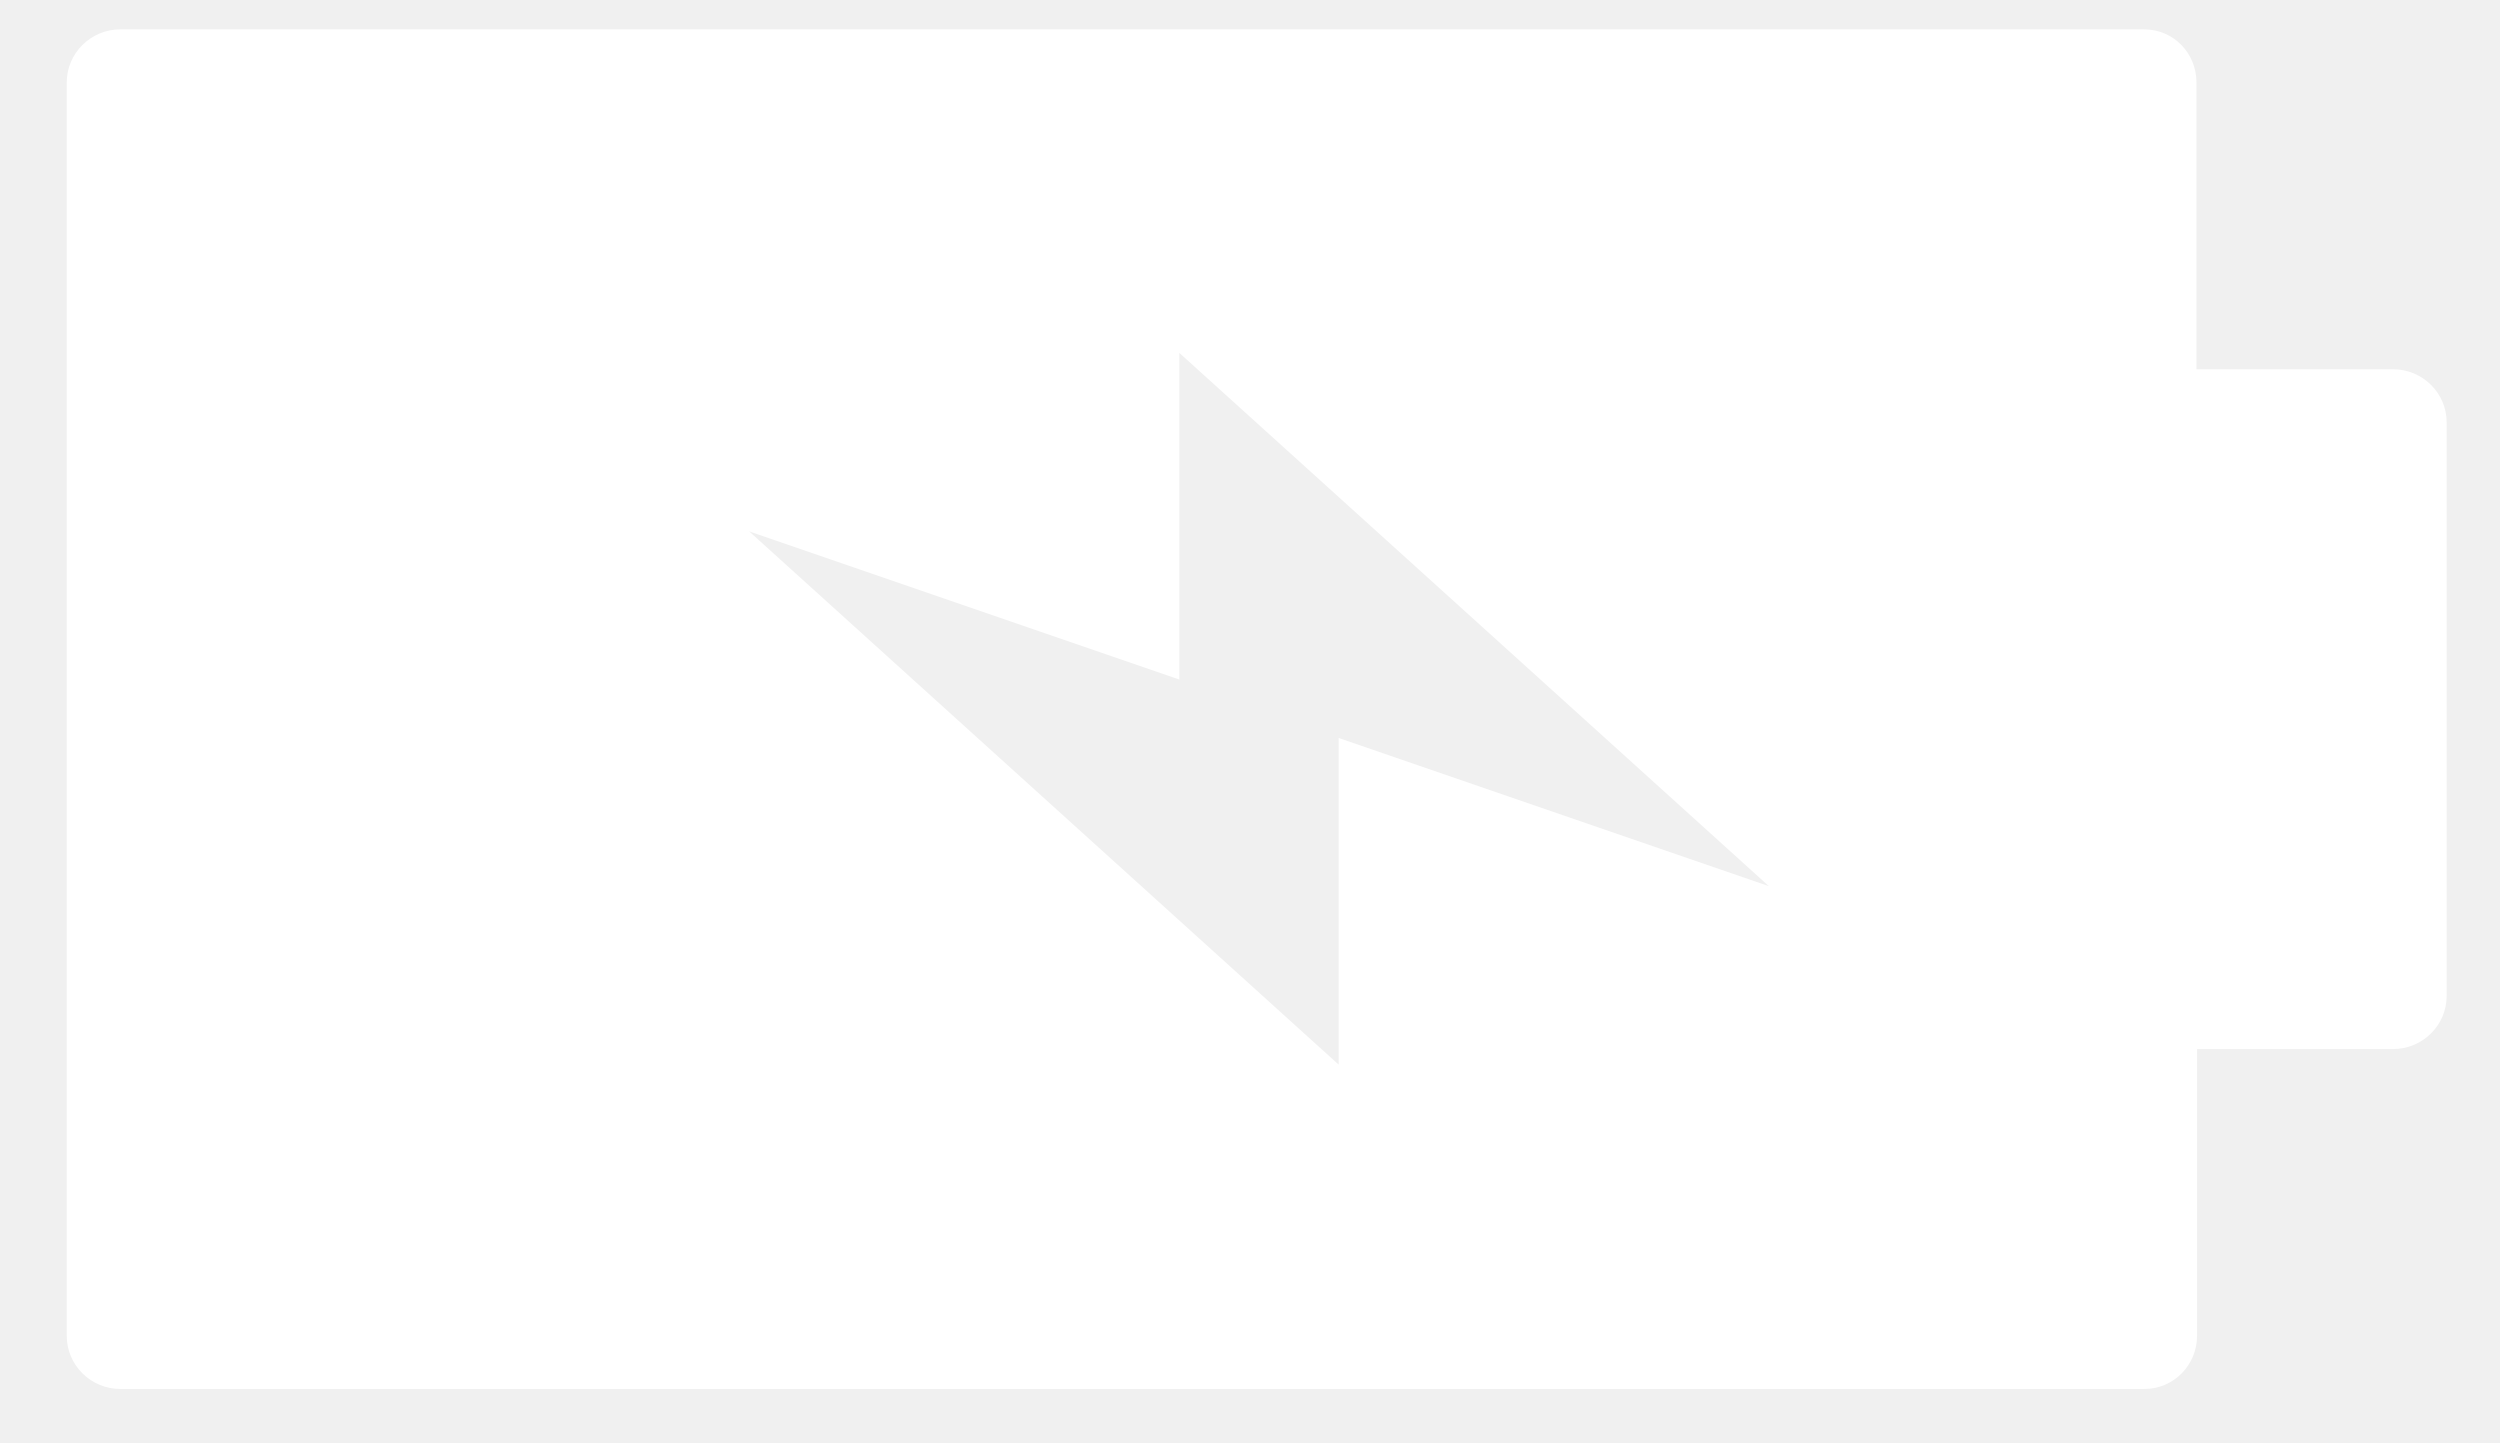
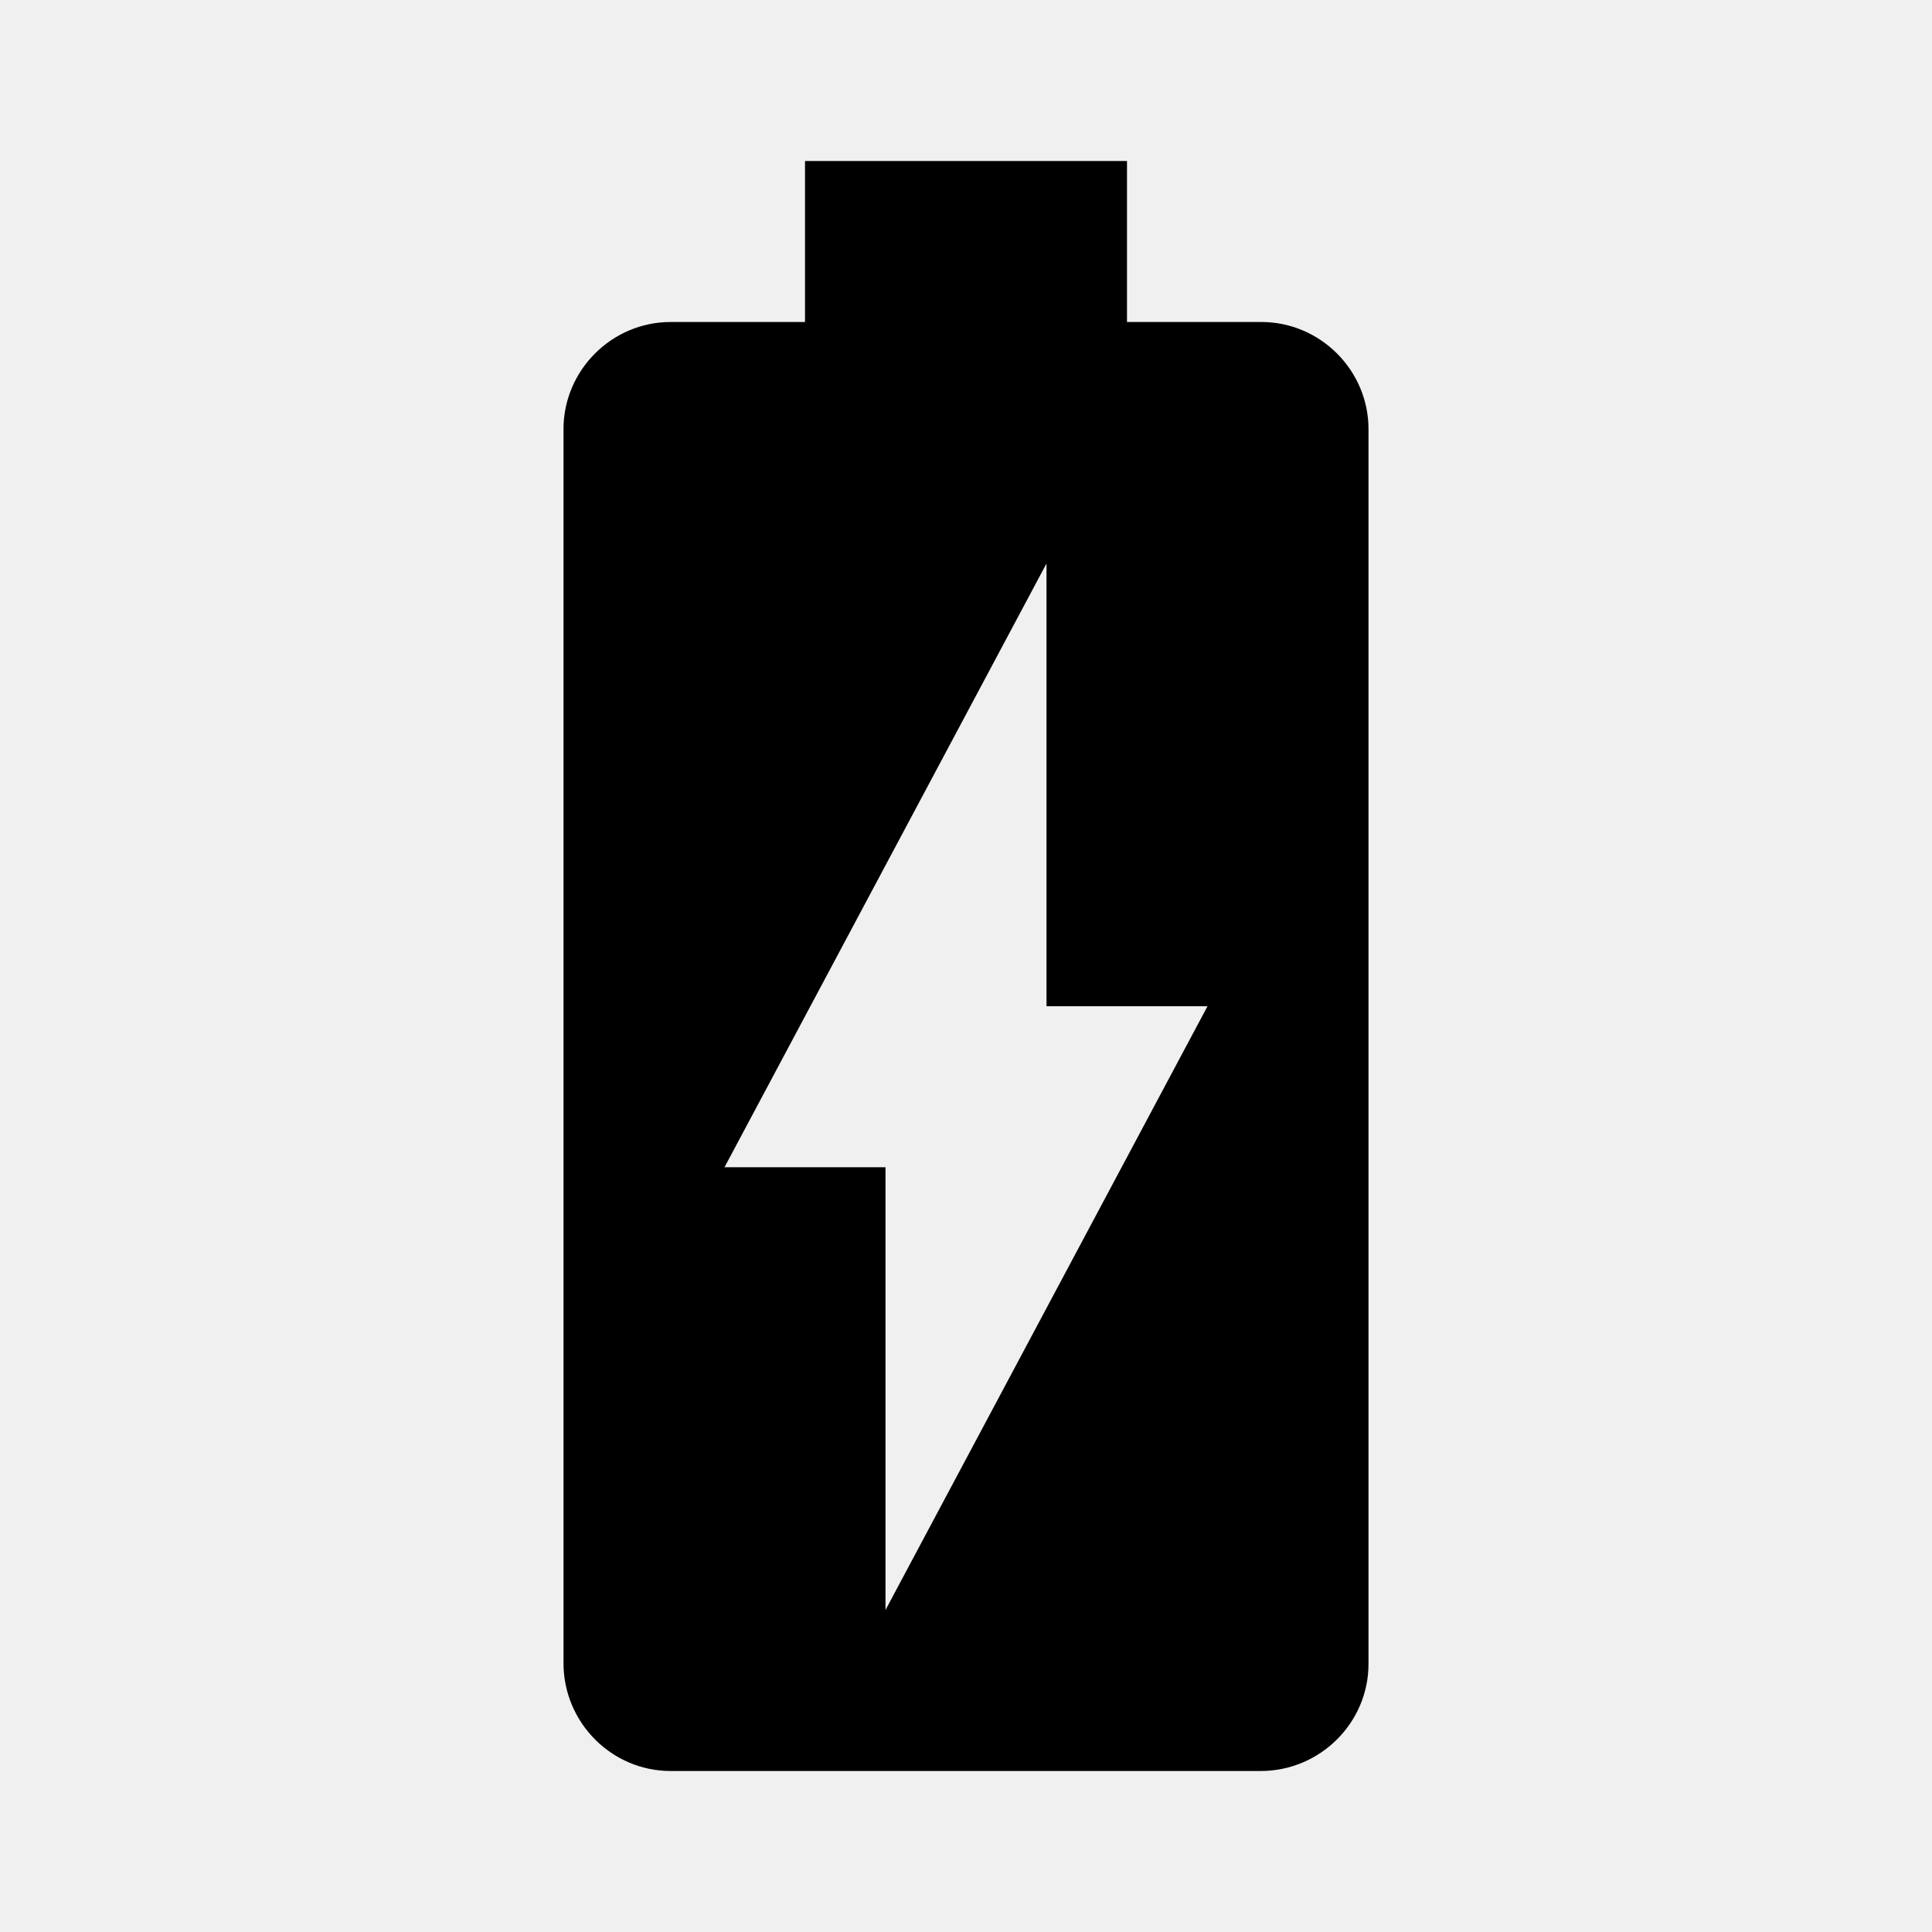
- <svg xmlns="http://www.w3.org/2000/svg" xmlns:xlink="http://www.w3.org/1999/xlink" width="26px" height="15px" viewBox="0 0 26 15" version="1.1">
-   <defs>
-     <path d="M24.14,29.193 L24.14,8.143 C24.14,7.839 23.891,7.596 23.588,7.596 L20.605,7.596 L20.605,5.558 C20.605,5.249 20.356,5 20.053,5 L14.087,5 C13.784,5 13.535,5.249 13.535,5.558 L13.535,7.602 L10.552,7.602 C10.249,7.602 10,7.839 10,8.148 L10,29.193 C10,29.502 10.249,29.751 10.552,29.751 L23.588,29.751 C23.891,29.751 24.14,29.502 24.14,29.193 Z M18.911,12.049 L17.37,16.523 L20.767,16.523 L15.221,22.654 L16.762,18.18 L13.365,18.18 L18.911,12.049 Z" id="path-1" />
-   </defs>
-   <g id="Symbols" stroke="none" stroke-width="1" fill="none" fill-rule="evenodd">
-     <g id="Icons/Devices/Batery" transform="translate(-4, -10)">
-       <mask id="mask-2" fill="white">
-         <use xlink:href="#path-1" />
-       </mask>
-       <use id="Shape" fill="#FFFFFF" fill-rule="nonzero" transform="translate(17.07, 17.37526) rotate(90) translate(-17.07, -17.37526) " xlink:href="#path-1" />
-     </g>
-   </g>
+ <svg xmlns="http://www.w3.org/2000/svg" width="24" height="24" viewBox="0 0 24 24">
+   <path d="M0 0h24v24H0z" fill="none" />
+   <path d="M15.67 4H14V2h-4v2H8.33C7.6 4 7 4.6 7 5.33v15.33C7 21.4 7.6 22 8.33 22h7.33c.74 0 1.34-.6 1.34-1.33V5.33C17 4.6 16.4 4 15.67 4zM11 20v-5.5H9L13 7v5.5h2L11 20z" />
</svg>
